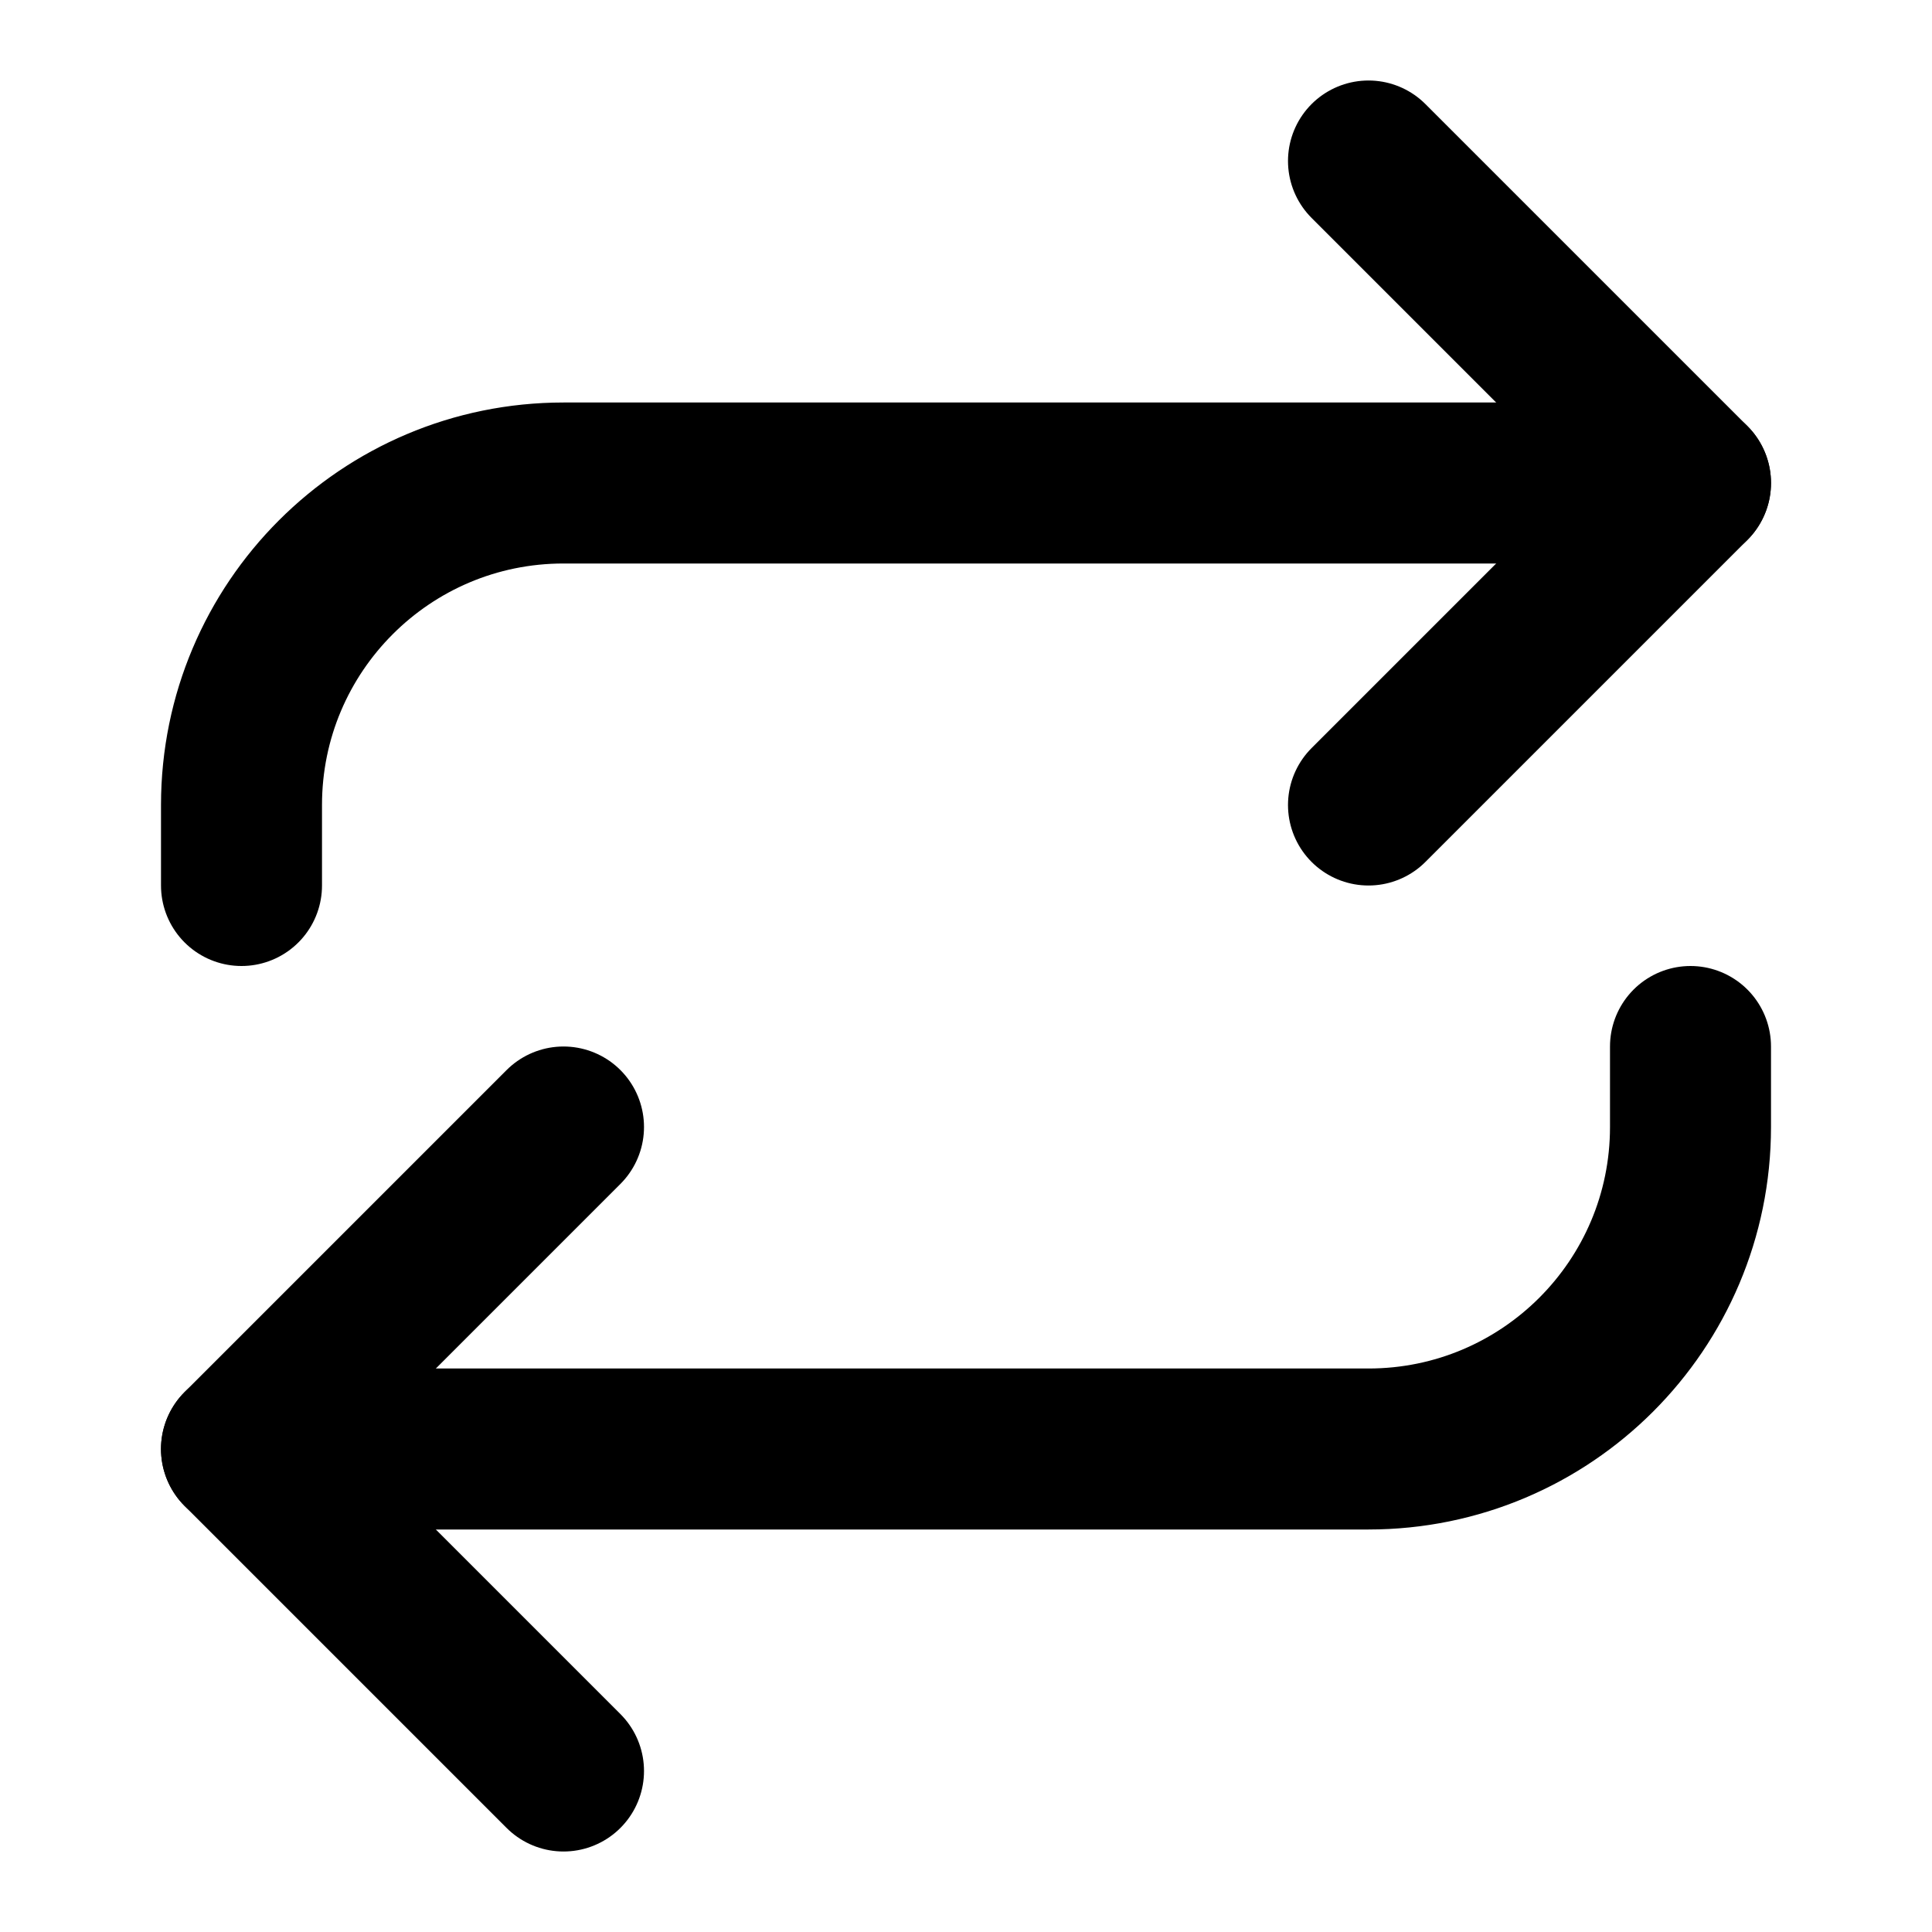
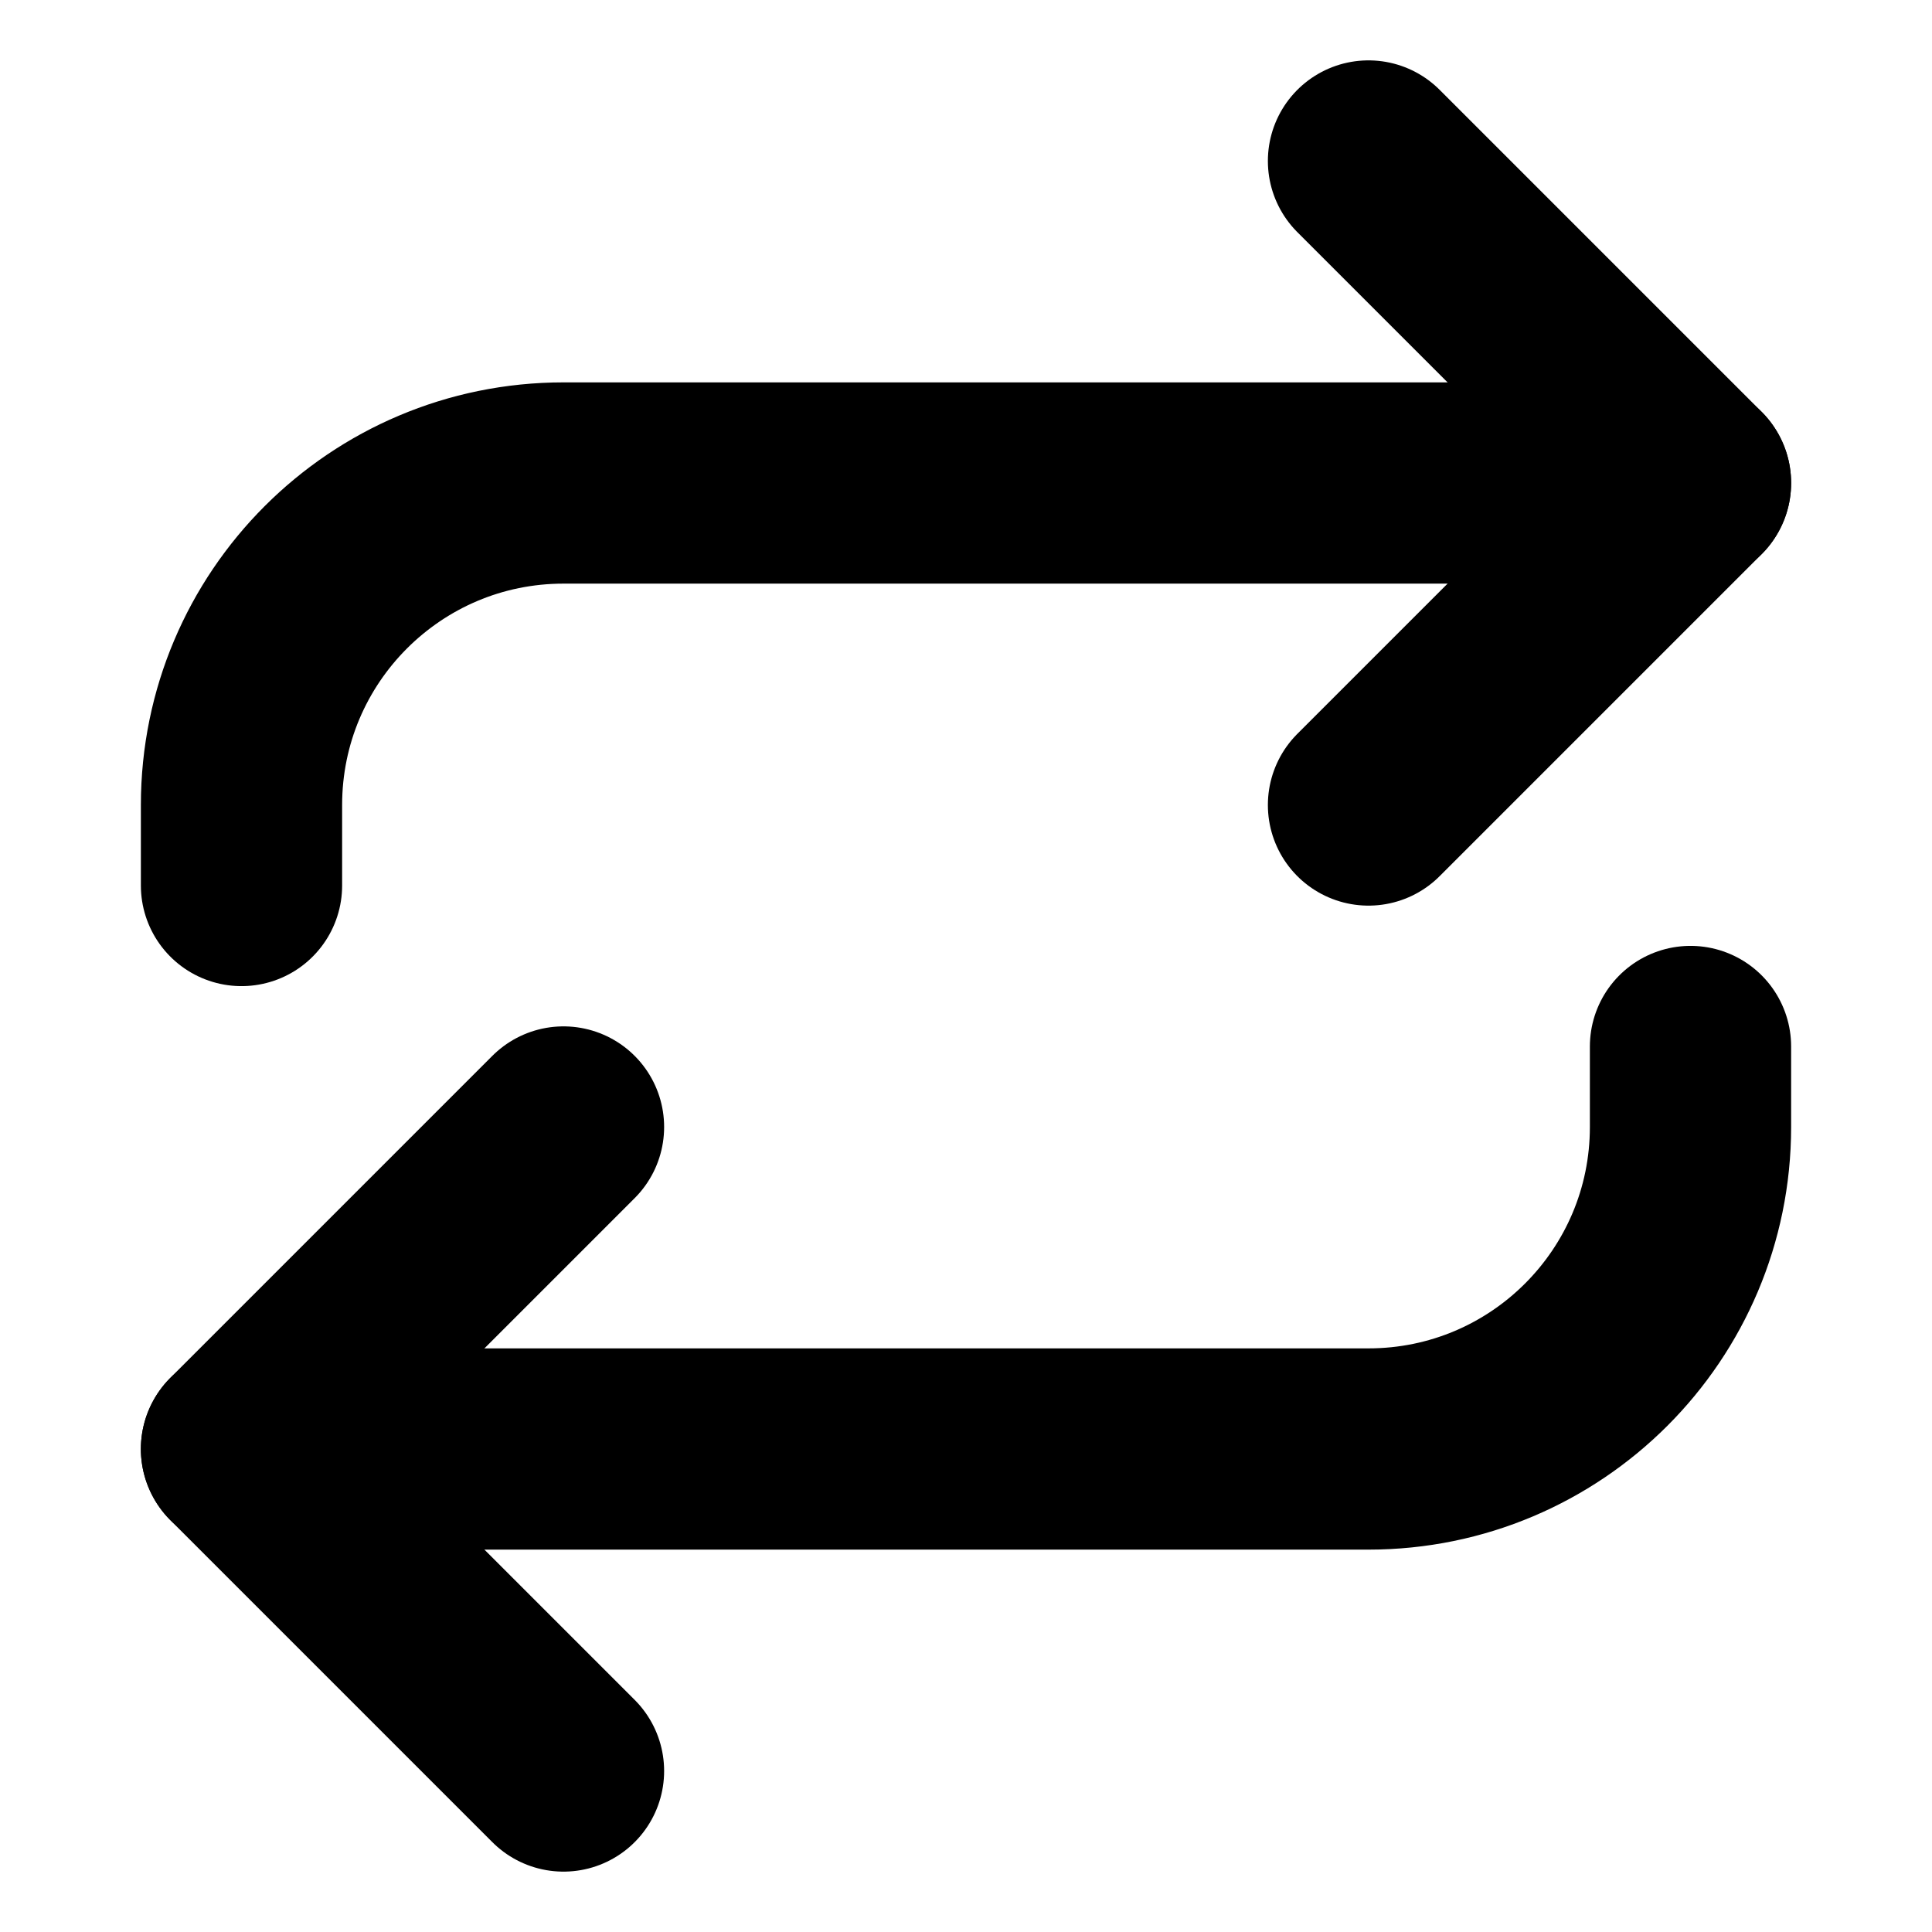
- <svg xmlns="http://www.w3.org/2000/svg" id="refresh" width="24" height="24" viewBox="0 0 24 24" fill="none" stroke="currentColor" stroke-width="2" stroke-linecap="round" stroke-linejoin="round" class="lucide lucide-repeat" aria-hidden="true">
+ <svg xmlns="http://www.w3.org/2000/svg" id="refresh" width="24" height="24" viewBox="0 0 24 24" fill="none" stroke="currentColor" stroke-width="2.5" stroke-linecap="round" stroke-linejoin="round" class="lucide lucide-repeat" aria-hidden="true">
  <path d="m17 2 4 4-4 4" />
  <path d="M3 11v-1a4 4 0 0 1 4-4h14" />
  <path d="m7 22-4-4 4-4" />
  <path d="M21 13v1a4 4 0 0 1-4 4H3" />
</svg>
